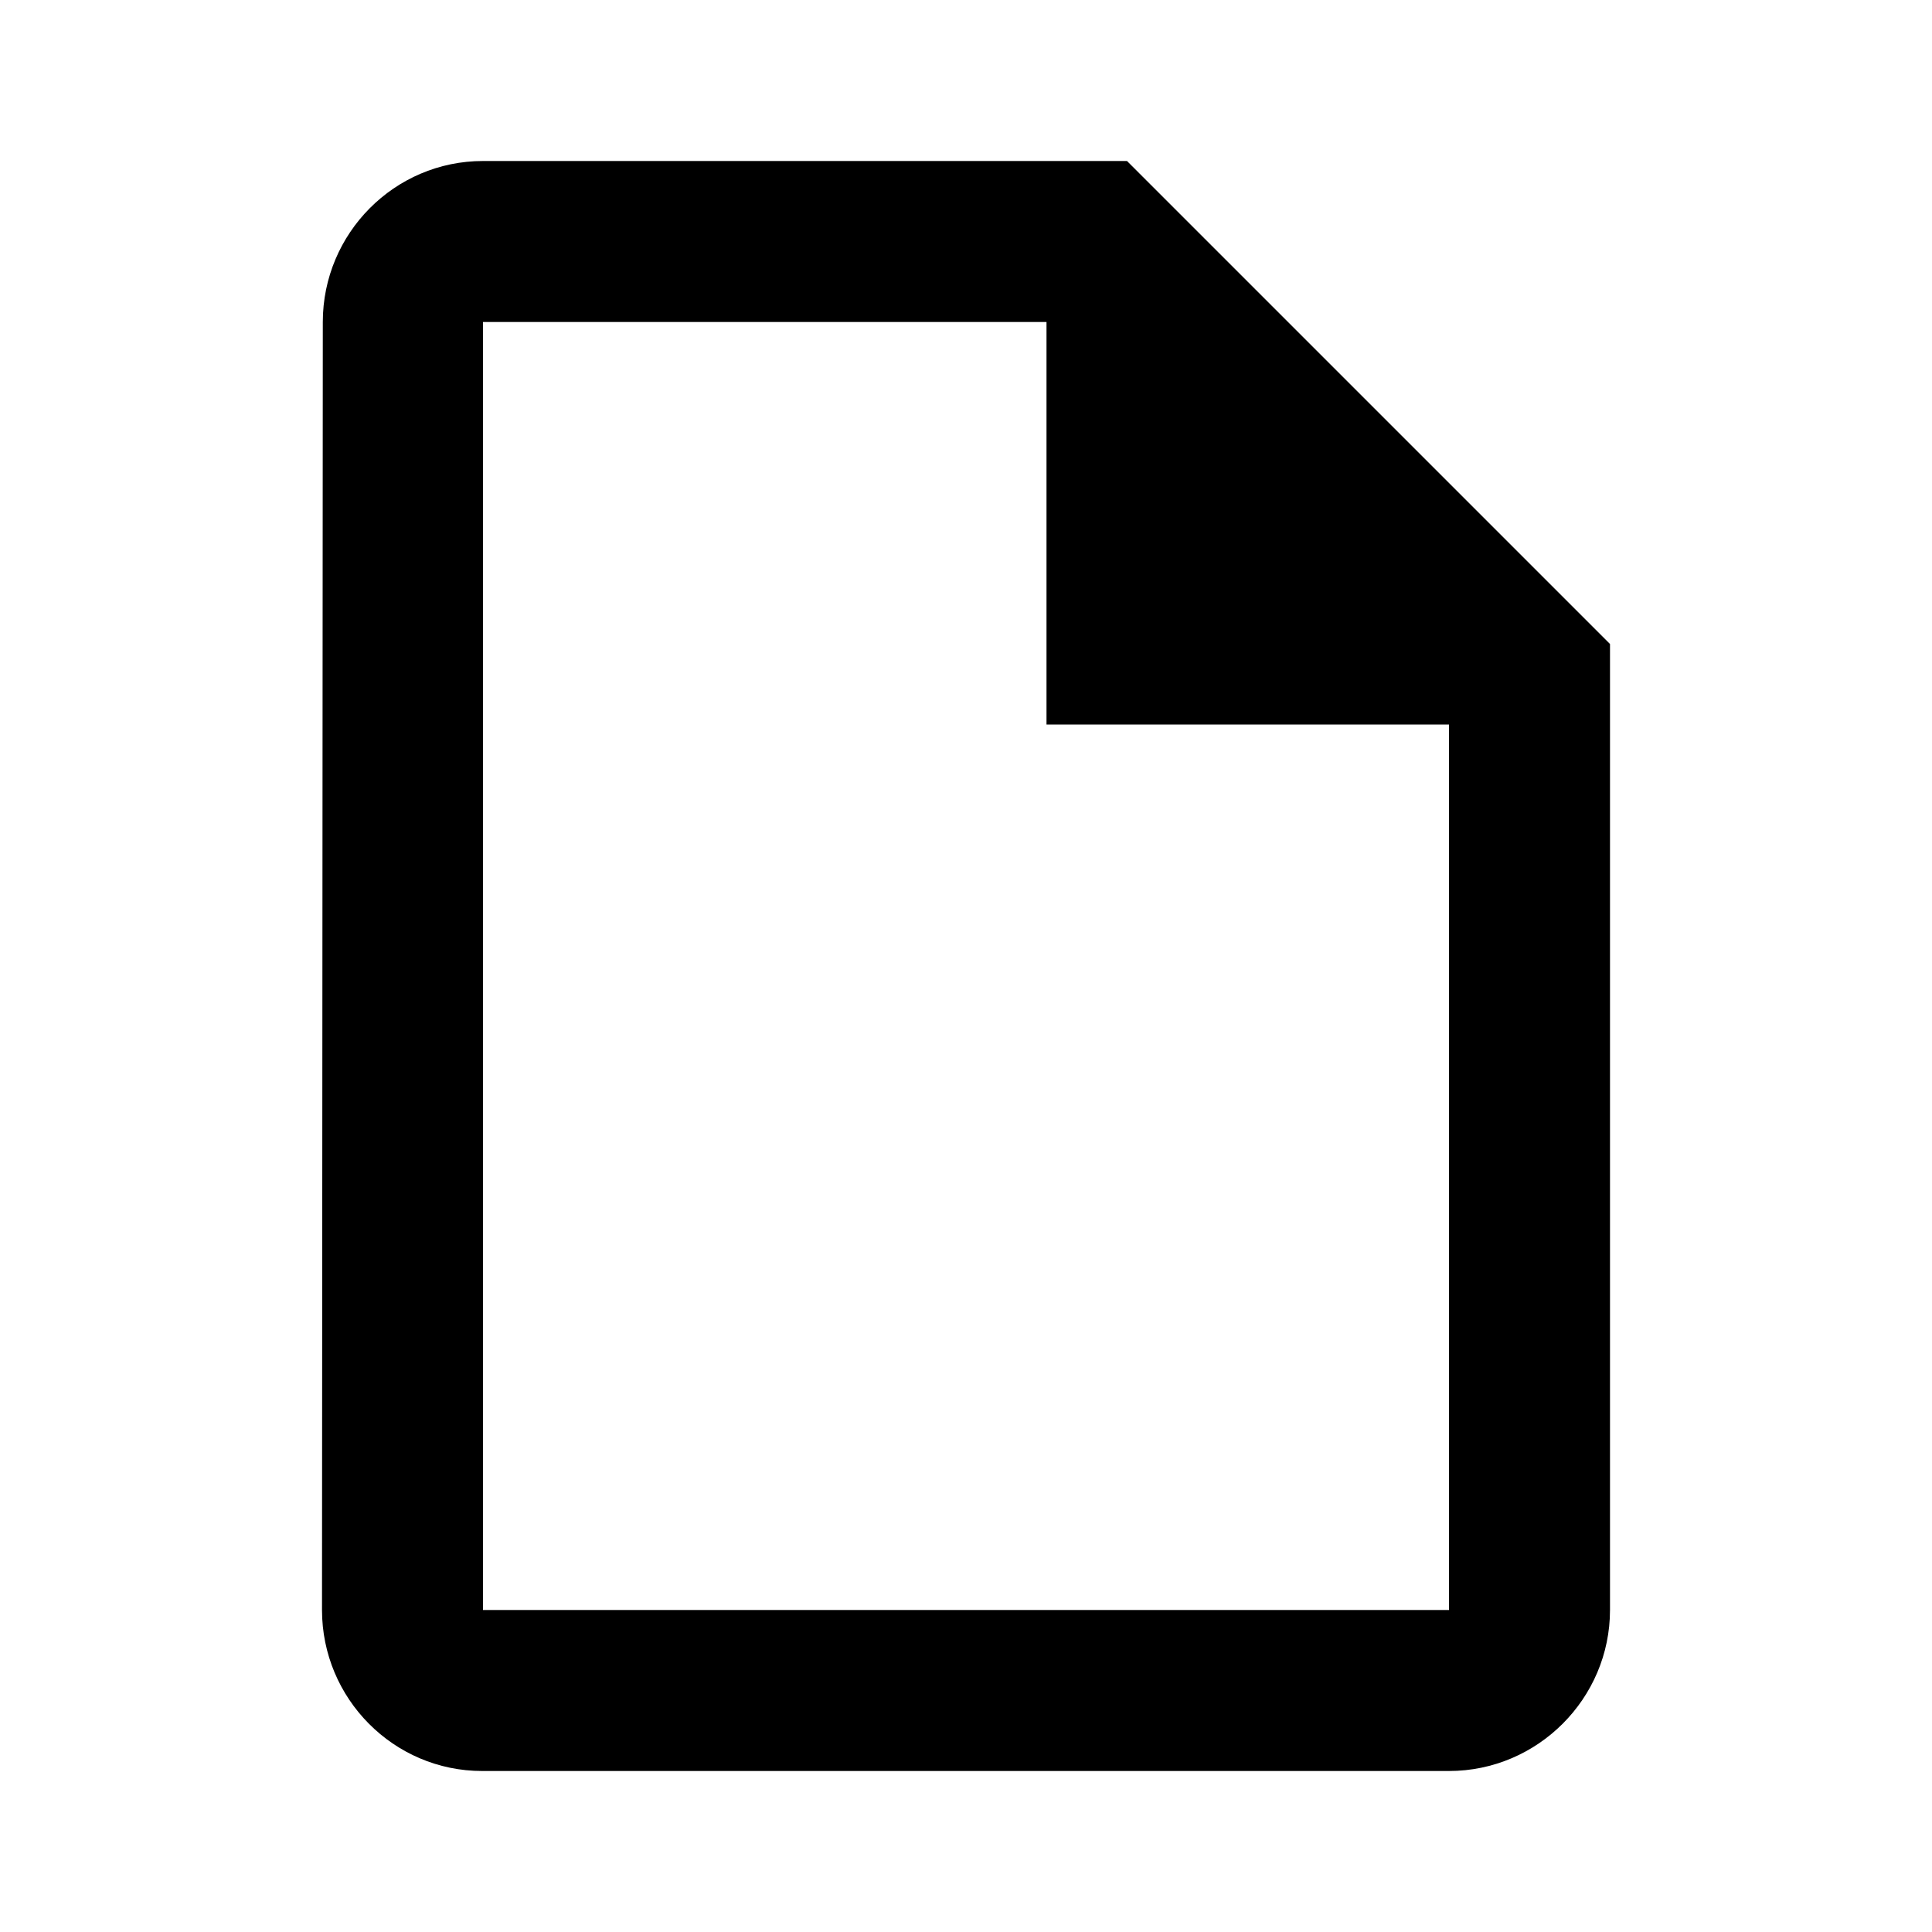
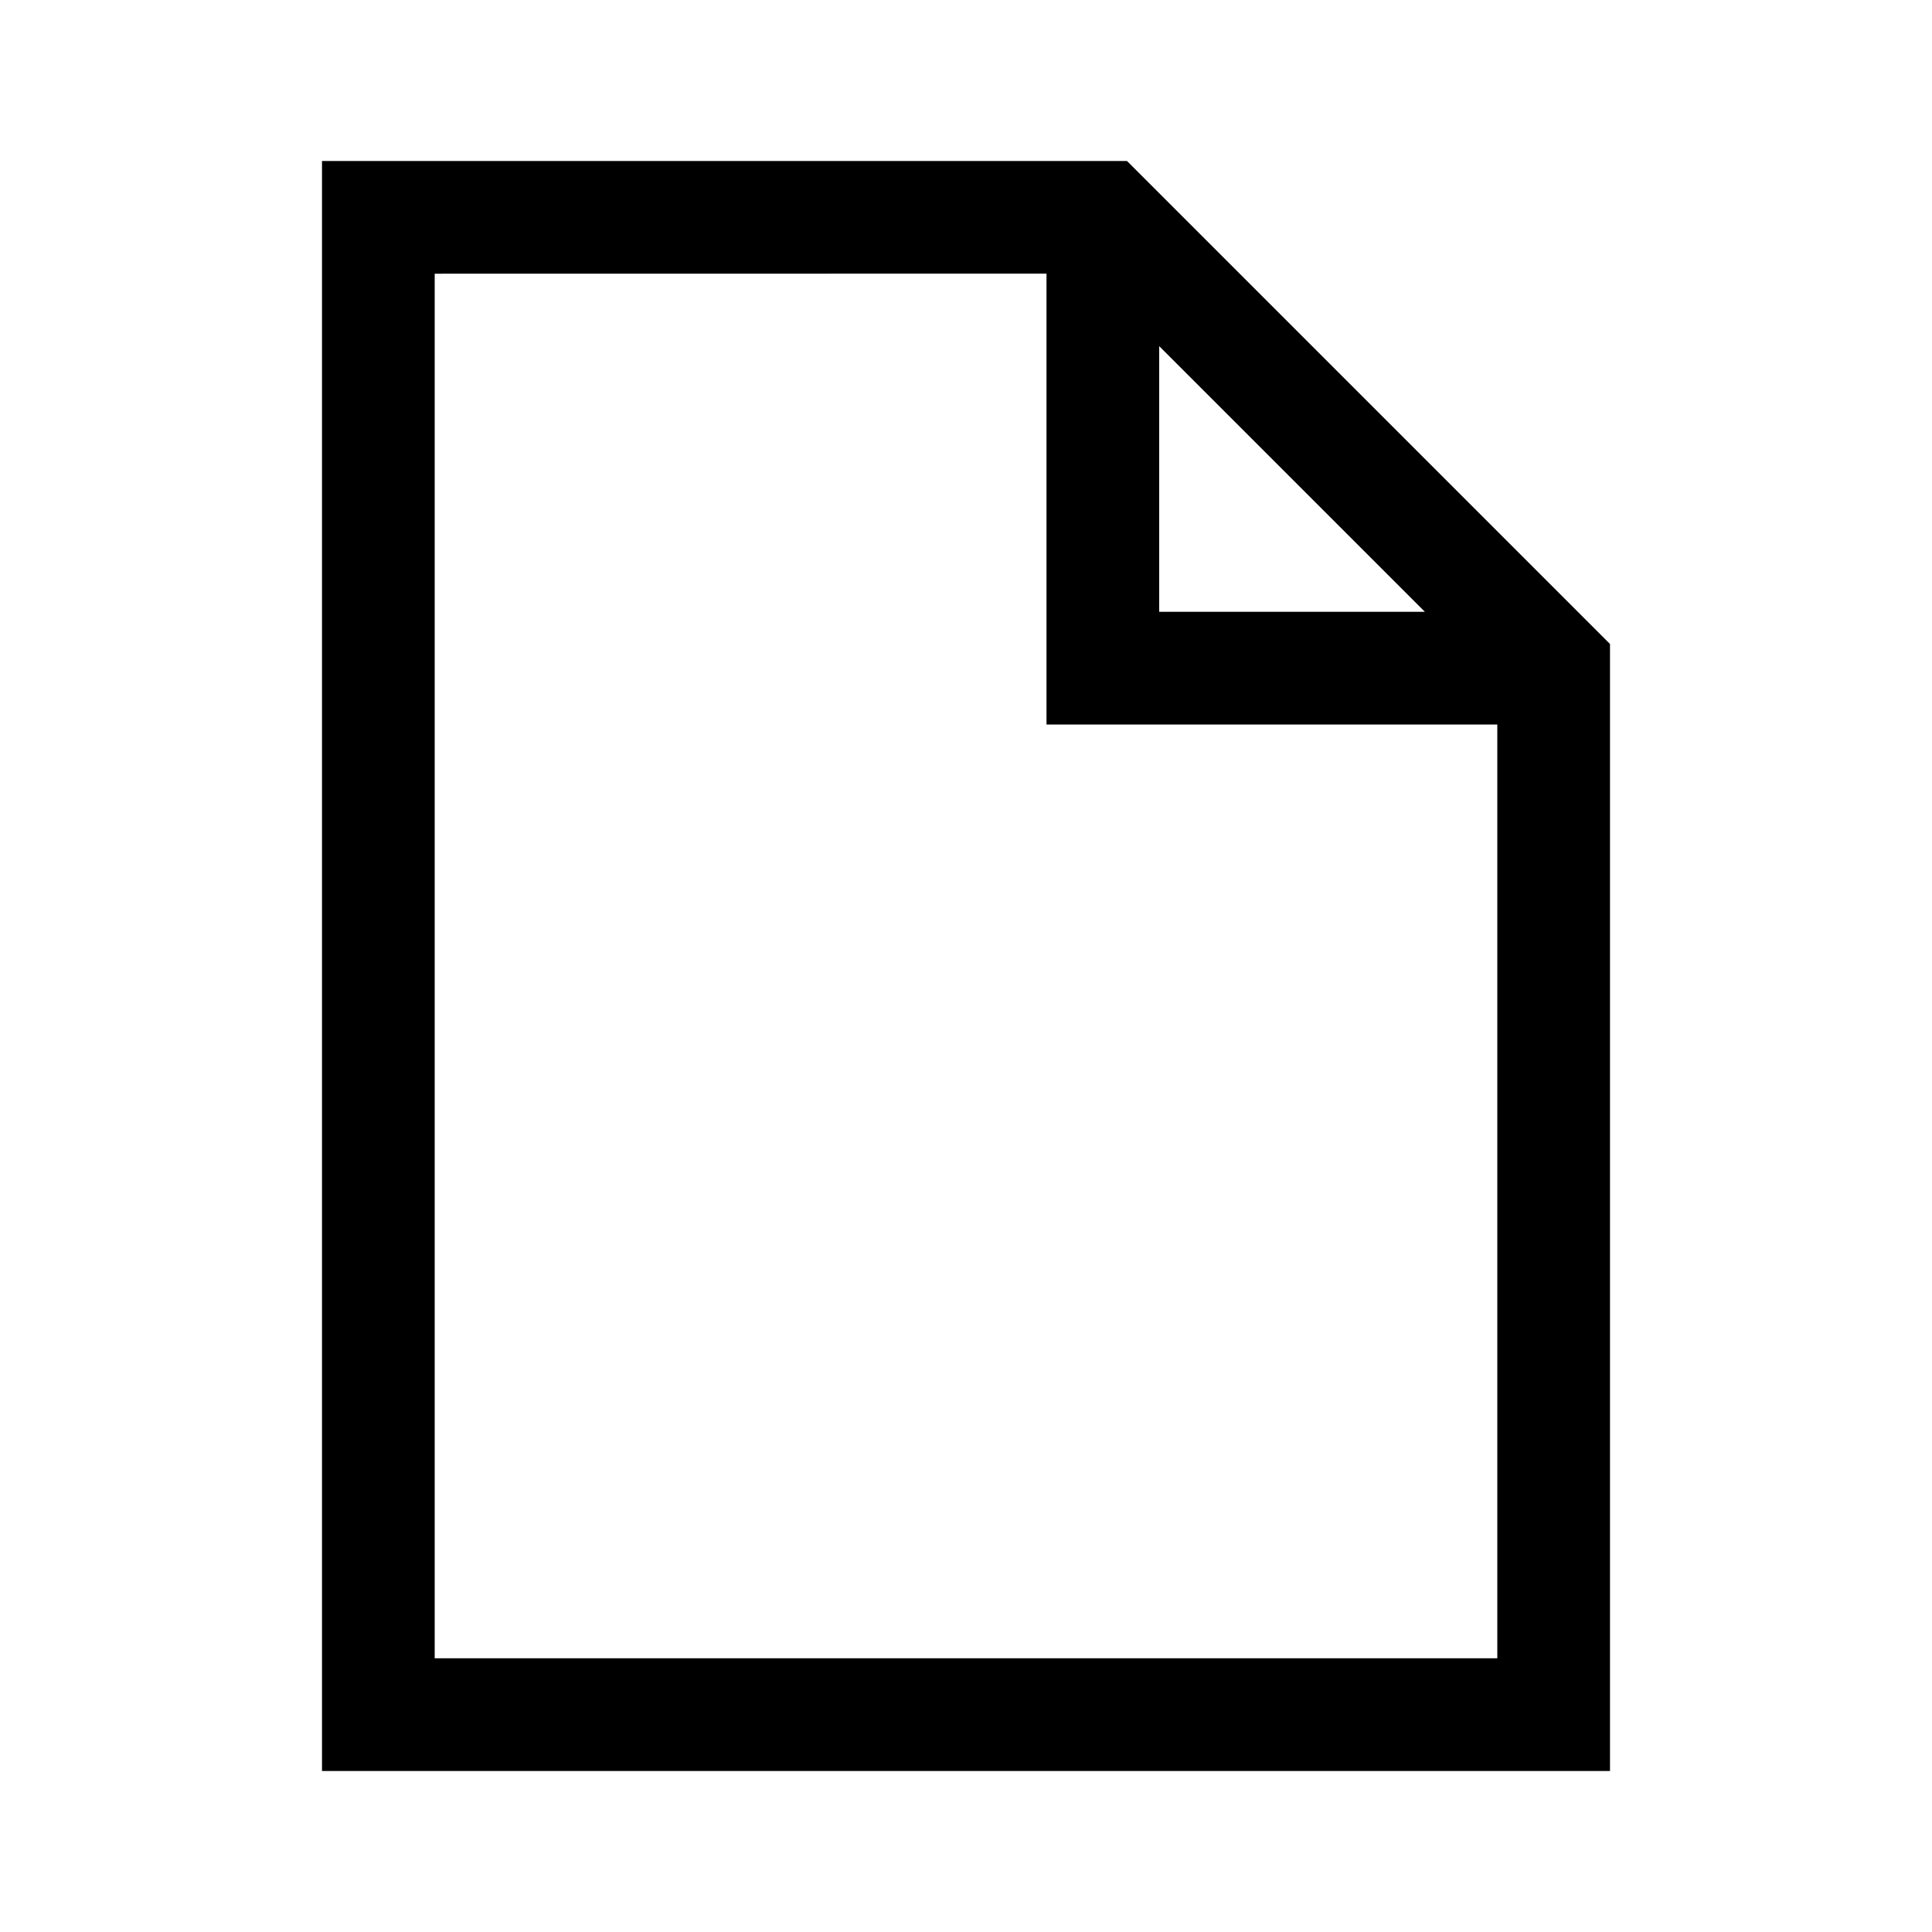
<svg xmlns="http://www.w3.org/2000/svg" width="24px" height="24px" viewBox="0 0 24 24" version="1.1">
  <g id="file-icon" stroke="none" stroke-width="1" fill="none" fill-rule="evenodd">
    <polygon id="Path" points="0 0 24 0 24 24 0 24" />
-     <path d="M14,2 L6,2 C4.9,2 4.01,2.9 4.01,4 L4,20 C4,21.1 4.89,22 5.99,22 L18,22 C19.1,22 20,21.1 20,20 L20,8 L14,2 Z M6,20 L6,4 L13,4 L13,9 L18,9 L18,20 L6,20 Z" id="Shape" fill="#000000" fill-rule="nonzero" />
+     <path d="M14,2 L20,8 L20,22 L4,22 L4,2 L13,2 L14,2 Z M13,3.399 L5.4,3.4 L5.4,20.6 L18.6,20.6 L18.6,9 L13,9 L13,3.399 Z M14.4,4.3 L14.4,7.6 L17.7,7.6 L14.4,4.3 Z" id="Combined-Shape" fill="#000000" fill-rule="nonzero" />
  </g>
</svg>
